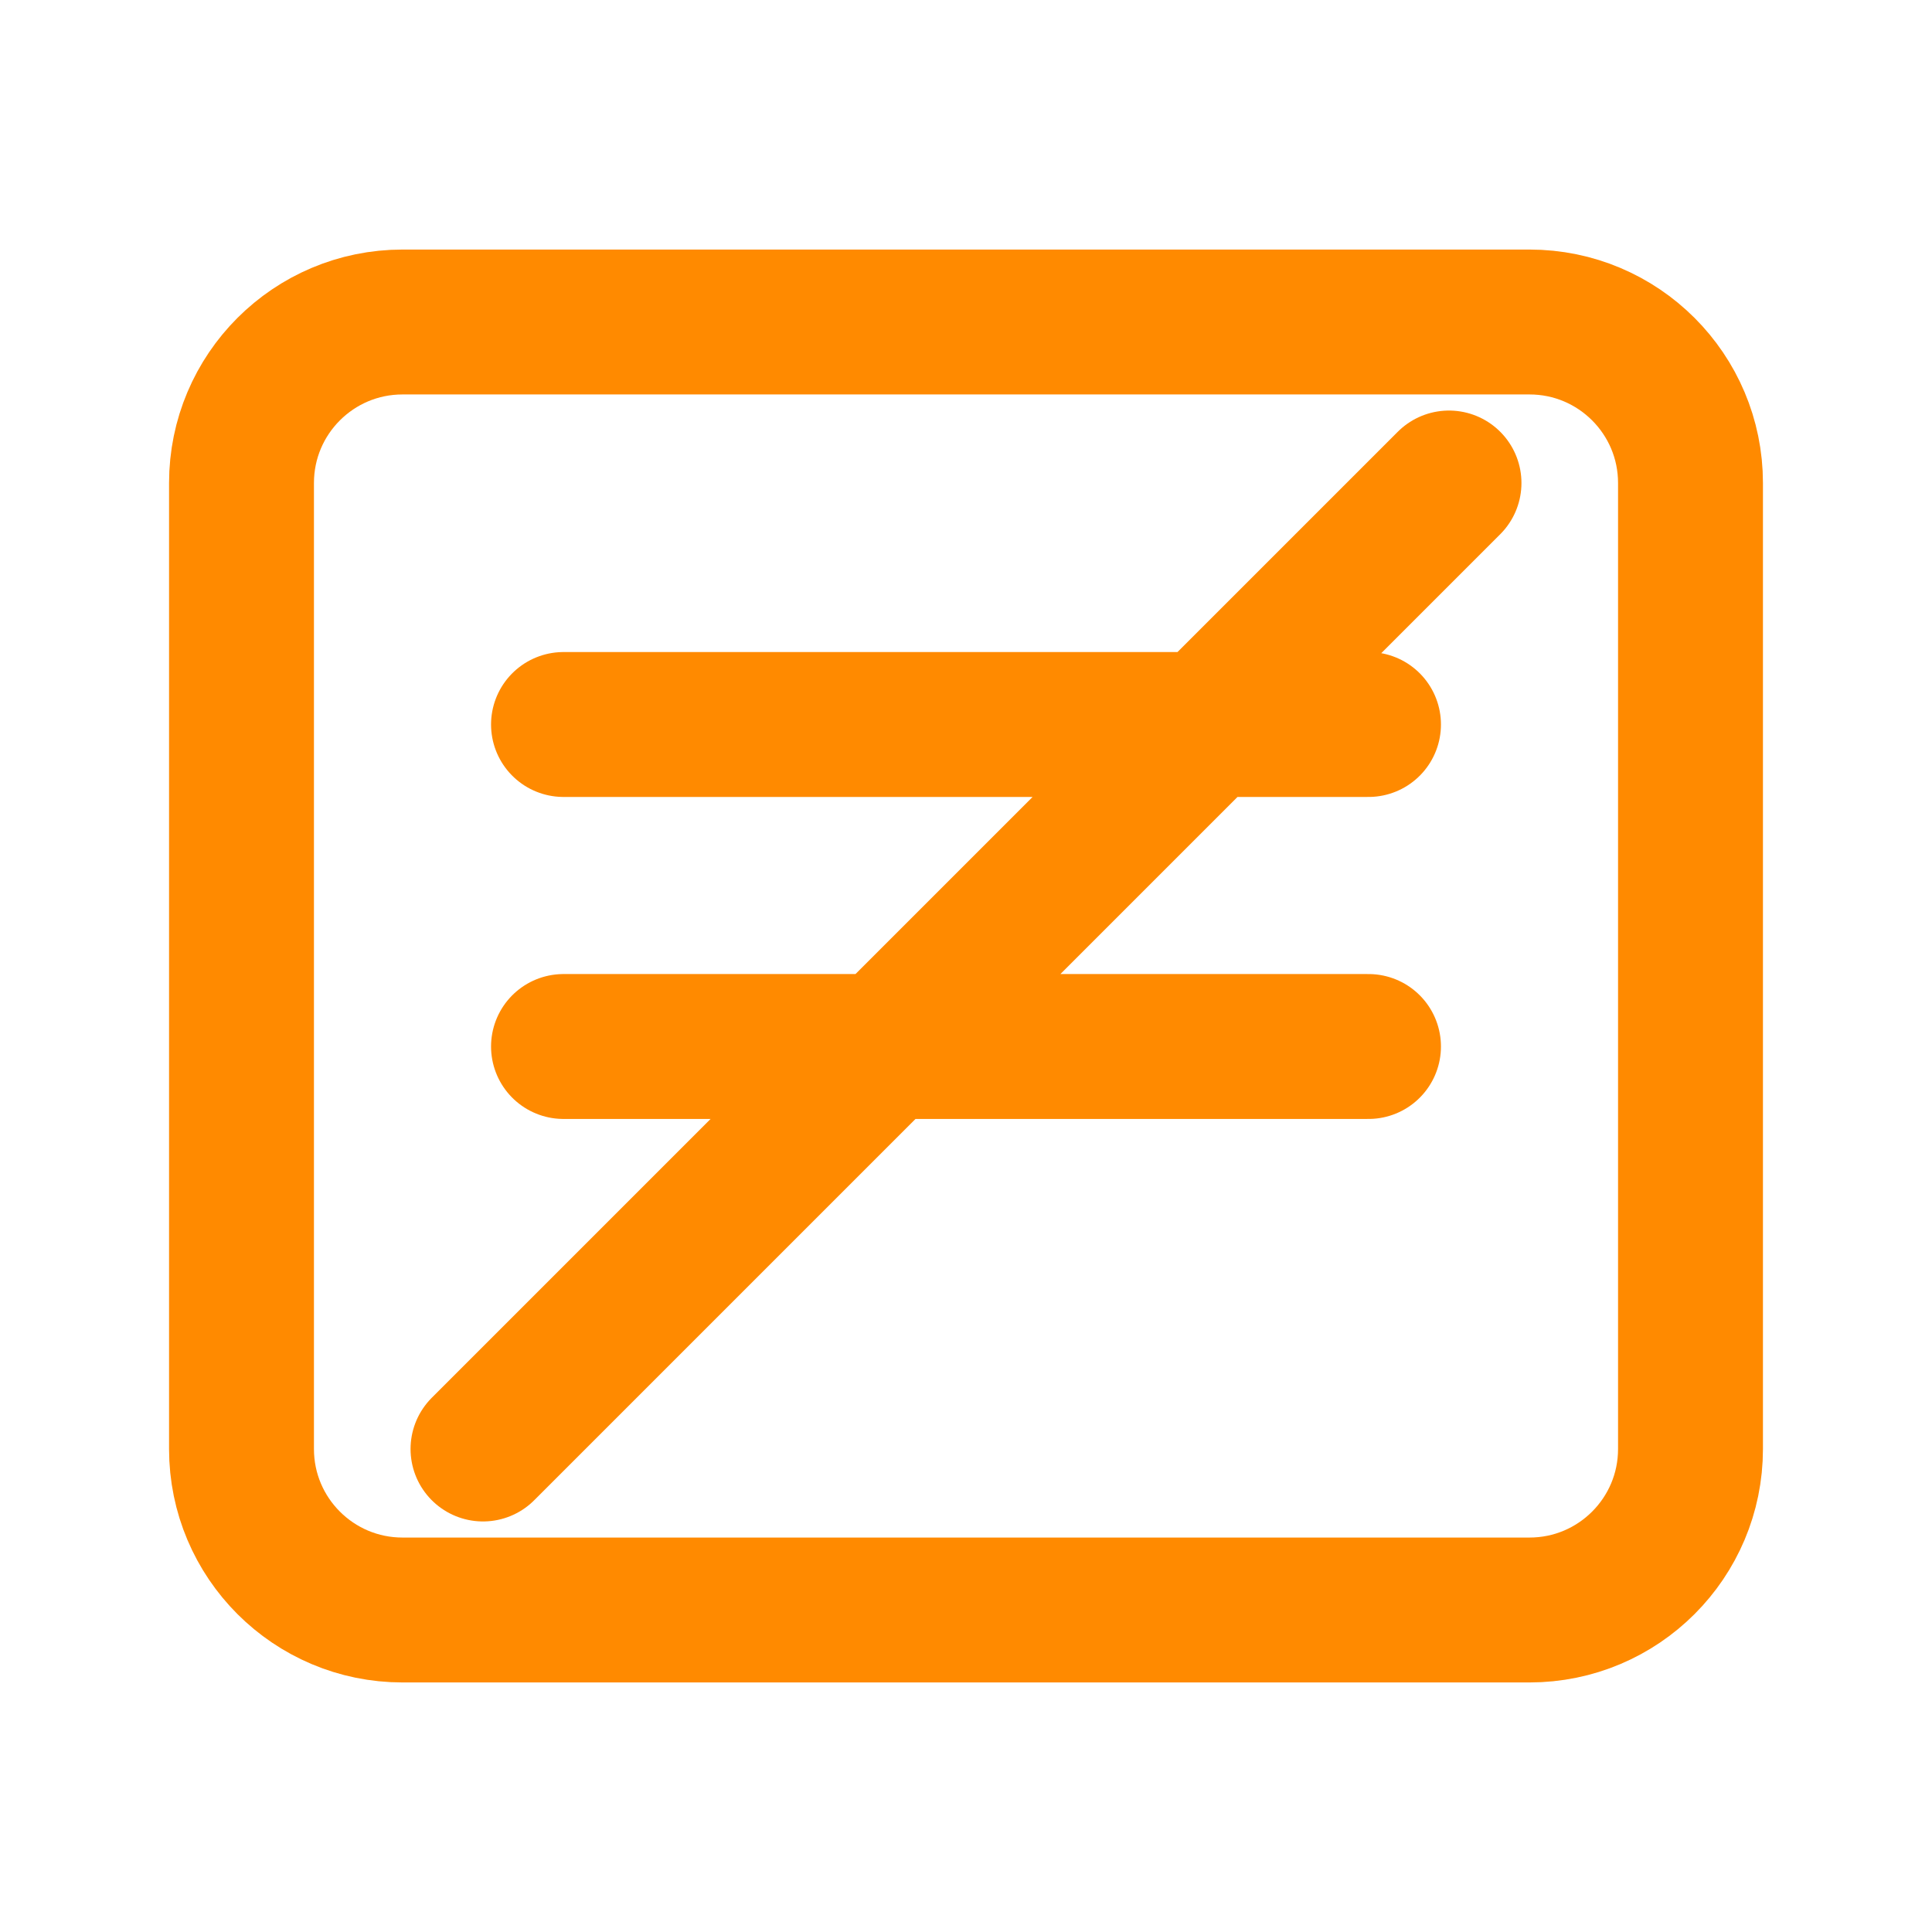
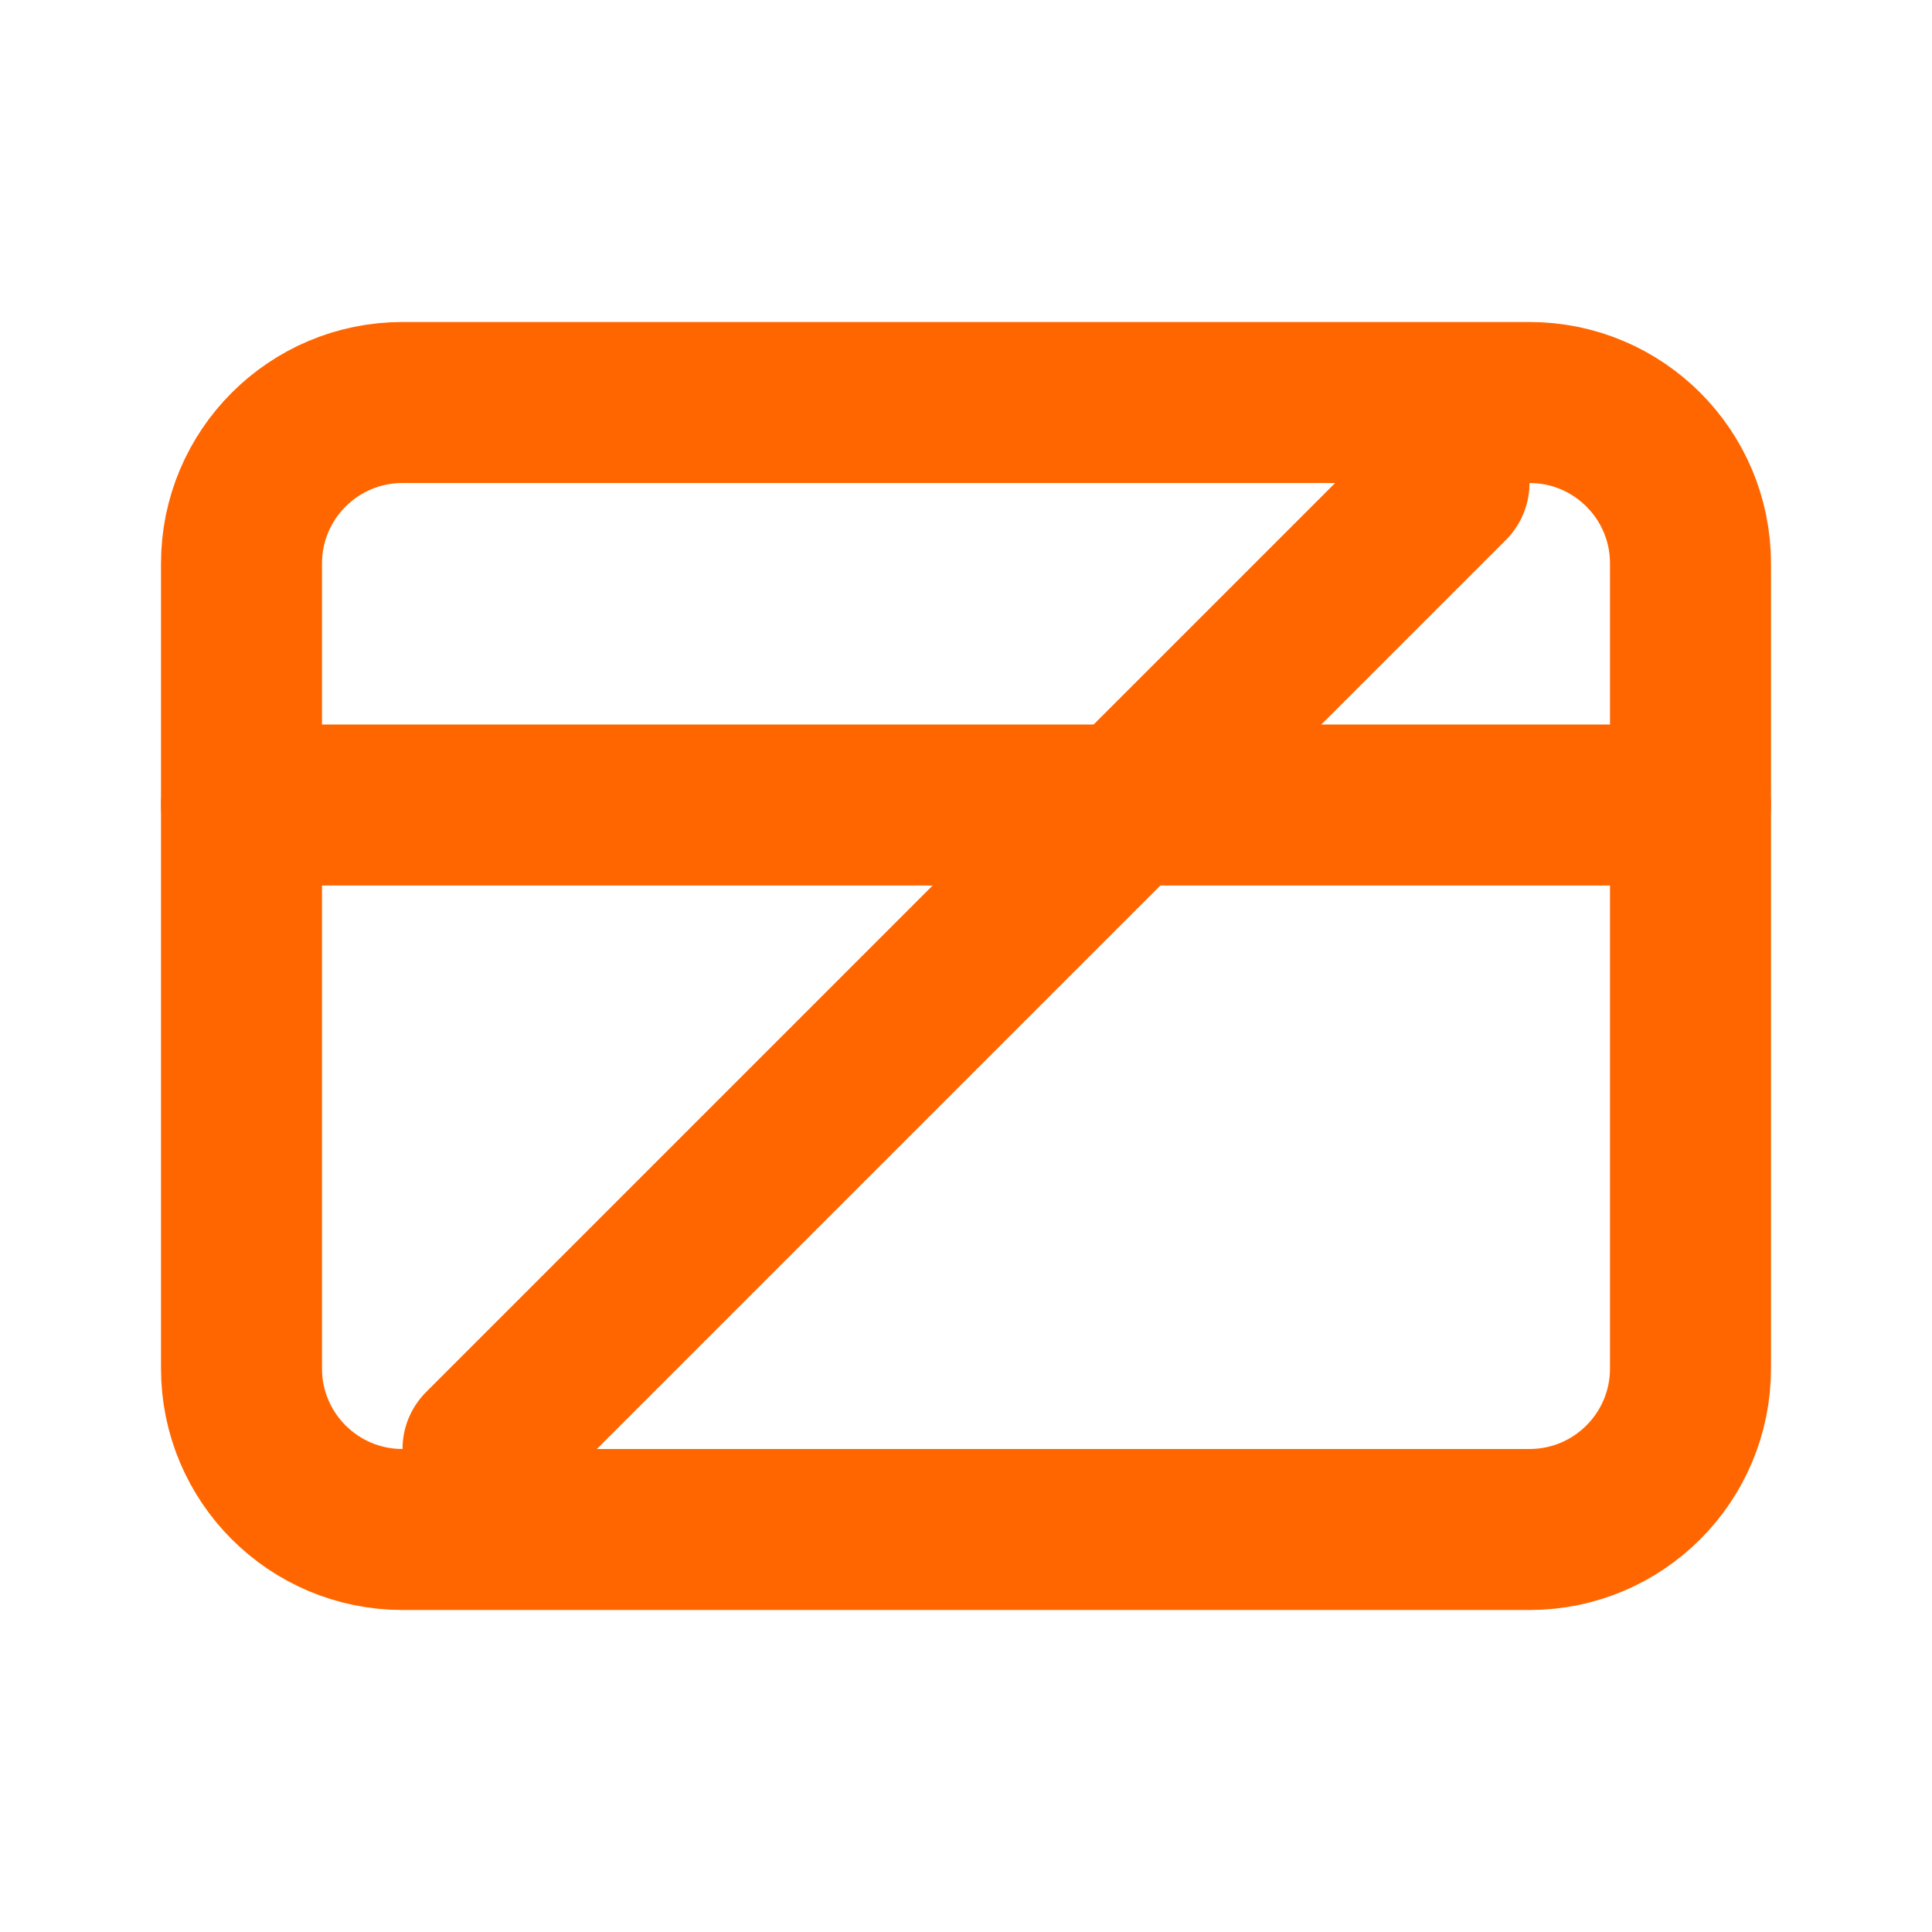
- <svg xmlns="http://www.w3.org/2000/svg" viewBox="0 0 24 24" fill="none" stroke="#ff8a00" stroke-width="1.8" stroke-linecap="round" stroke-linejoin="round">
-   <rect x="3" y="4" width="18" height="16" rx="2" />
-   <path d="M7 9h10M7 13h10M6 18l12-12" />
+ <svg xmlns="http://www.w3.org/2000/svg" viewBox="0 0 24 24" width="24" height="24" fill="none" stroke="#ff6600" stroke-width="2" stroke-linecap="round" stroke-linejoin="round">
+   <rect x="3" y="5" width="18" height="14" rx="2" />
+   <path d="M3 10h18" />
+   <path d="M6 18 18 6" />
</svg>
